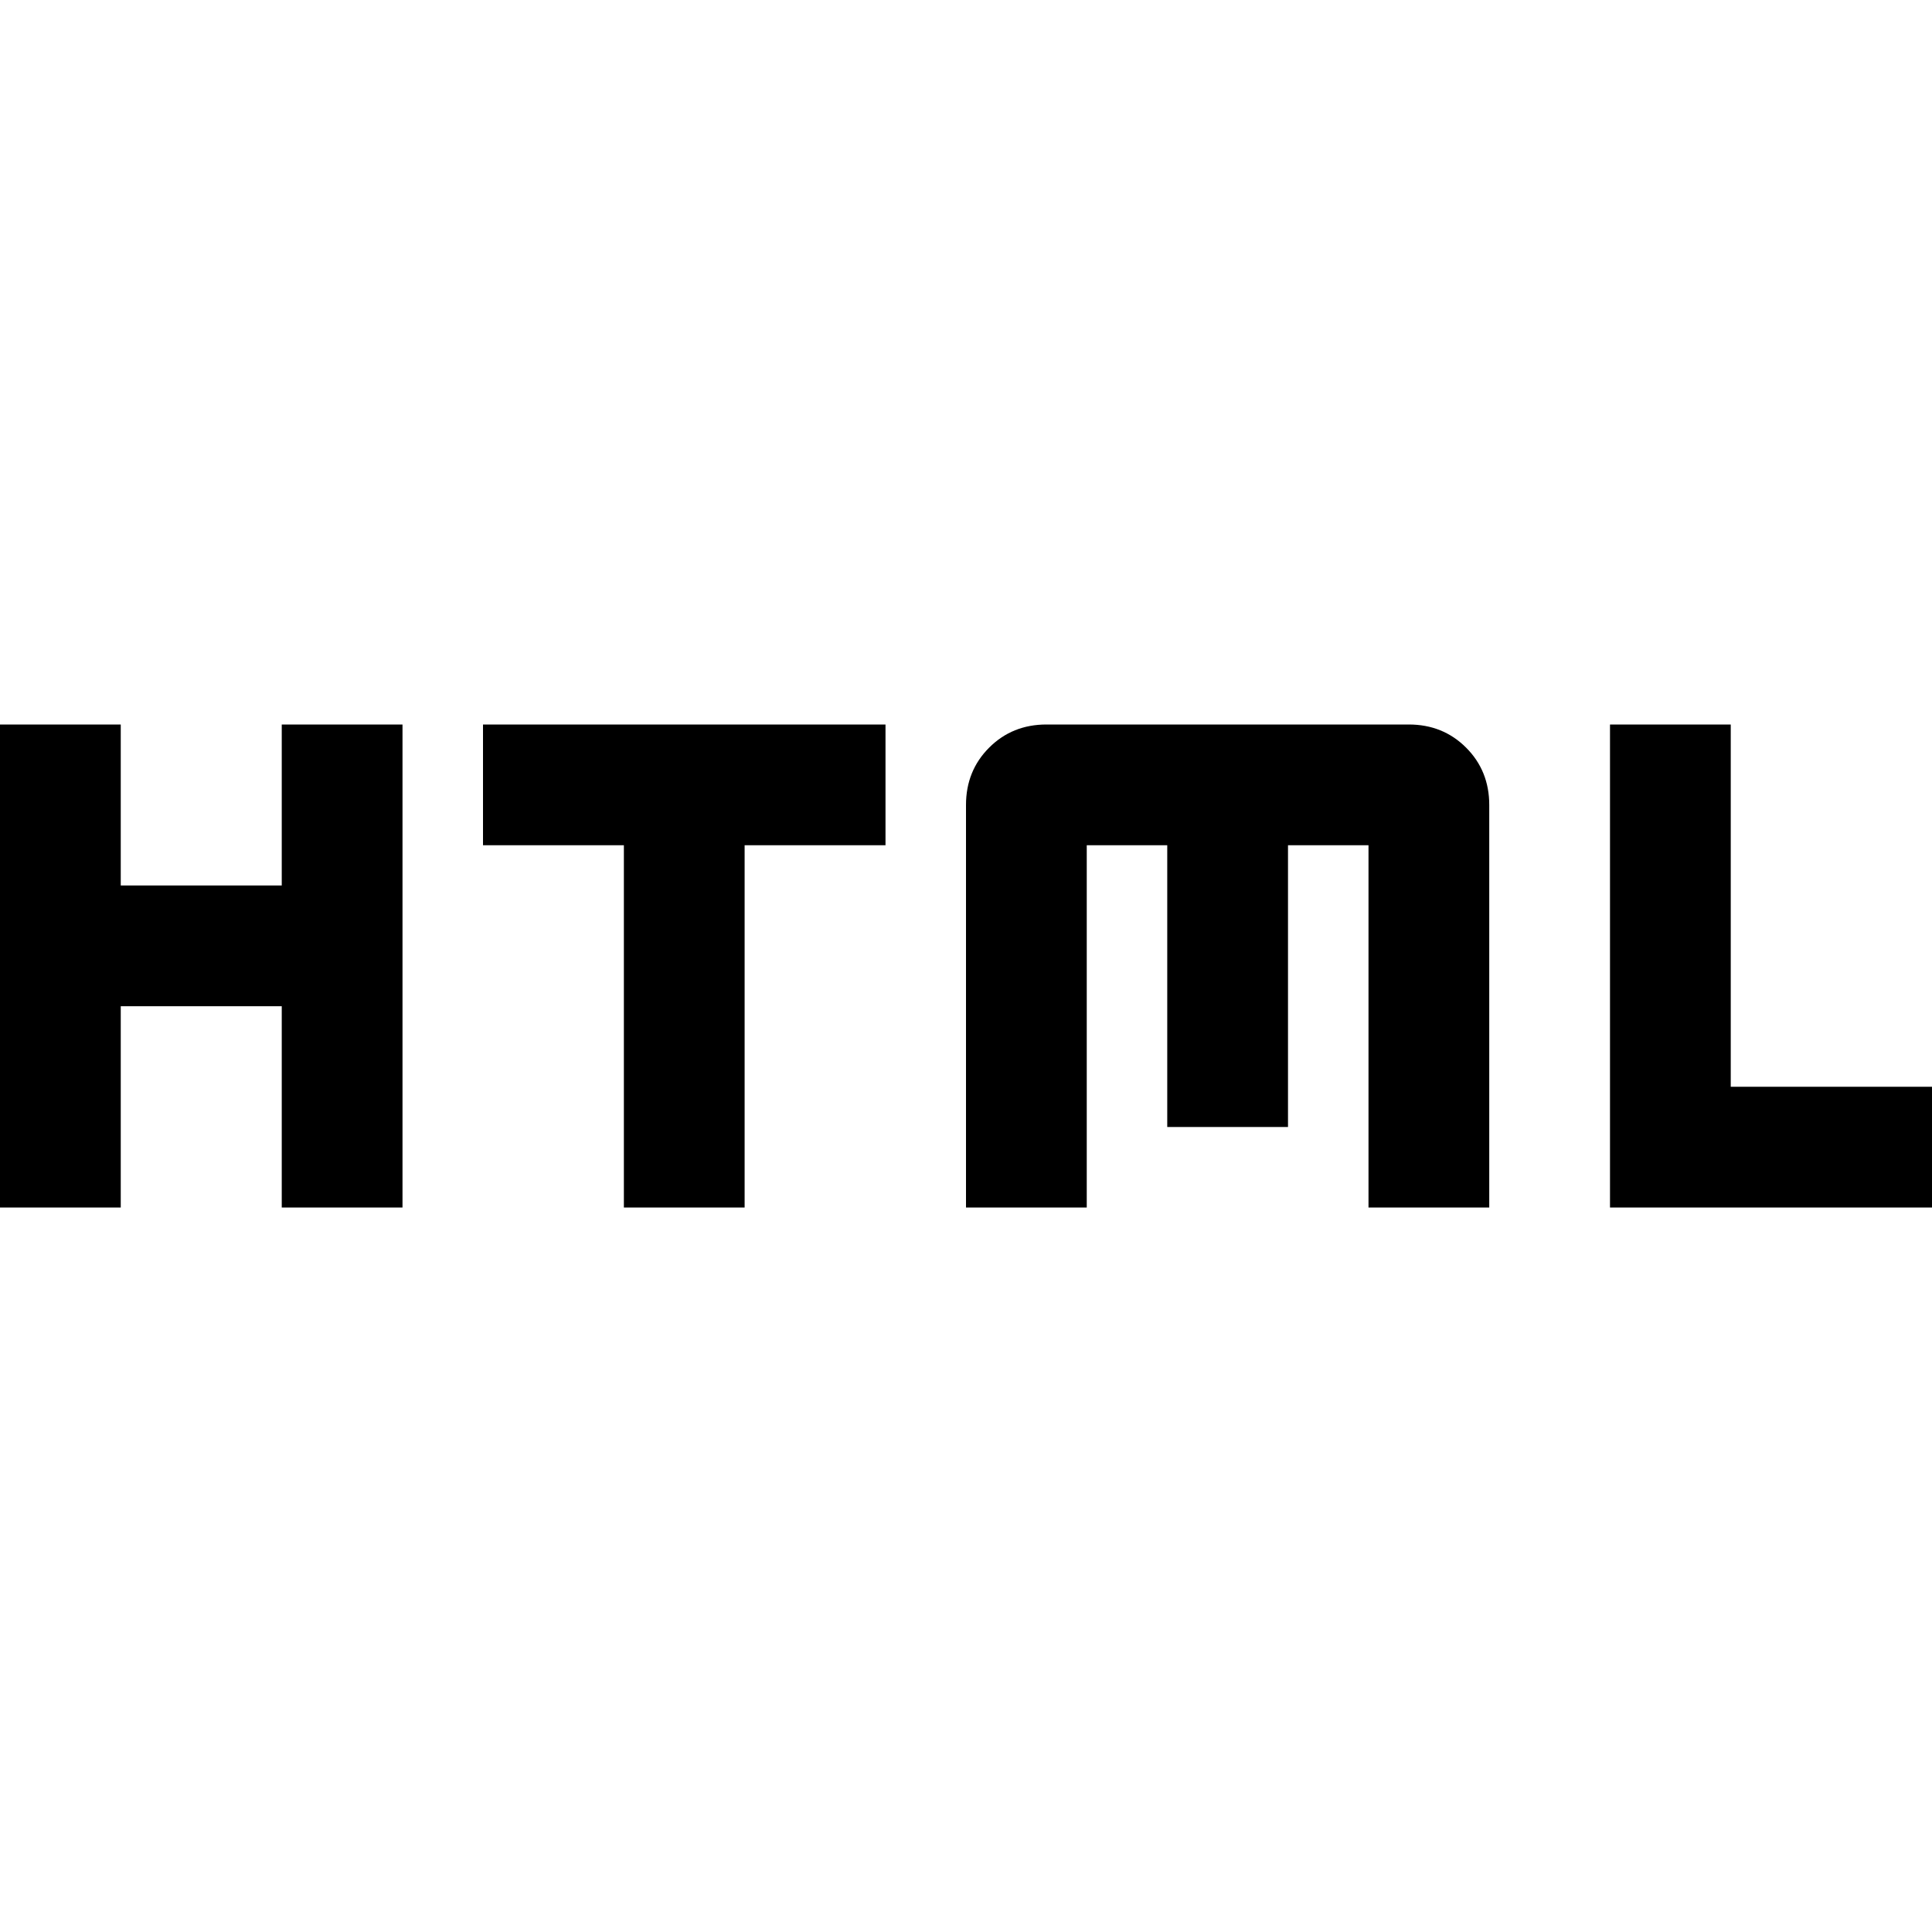
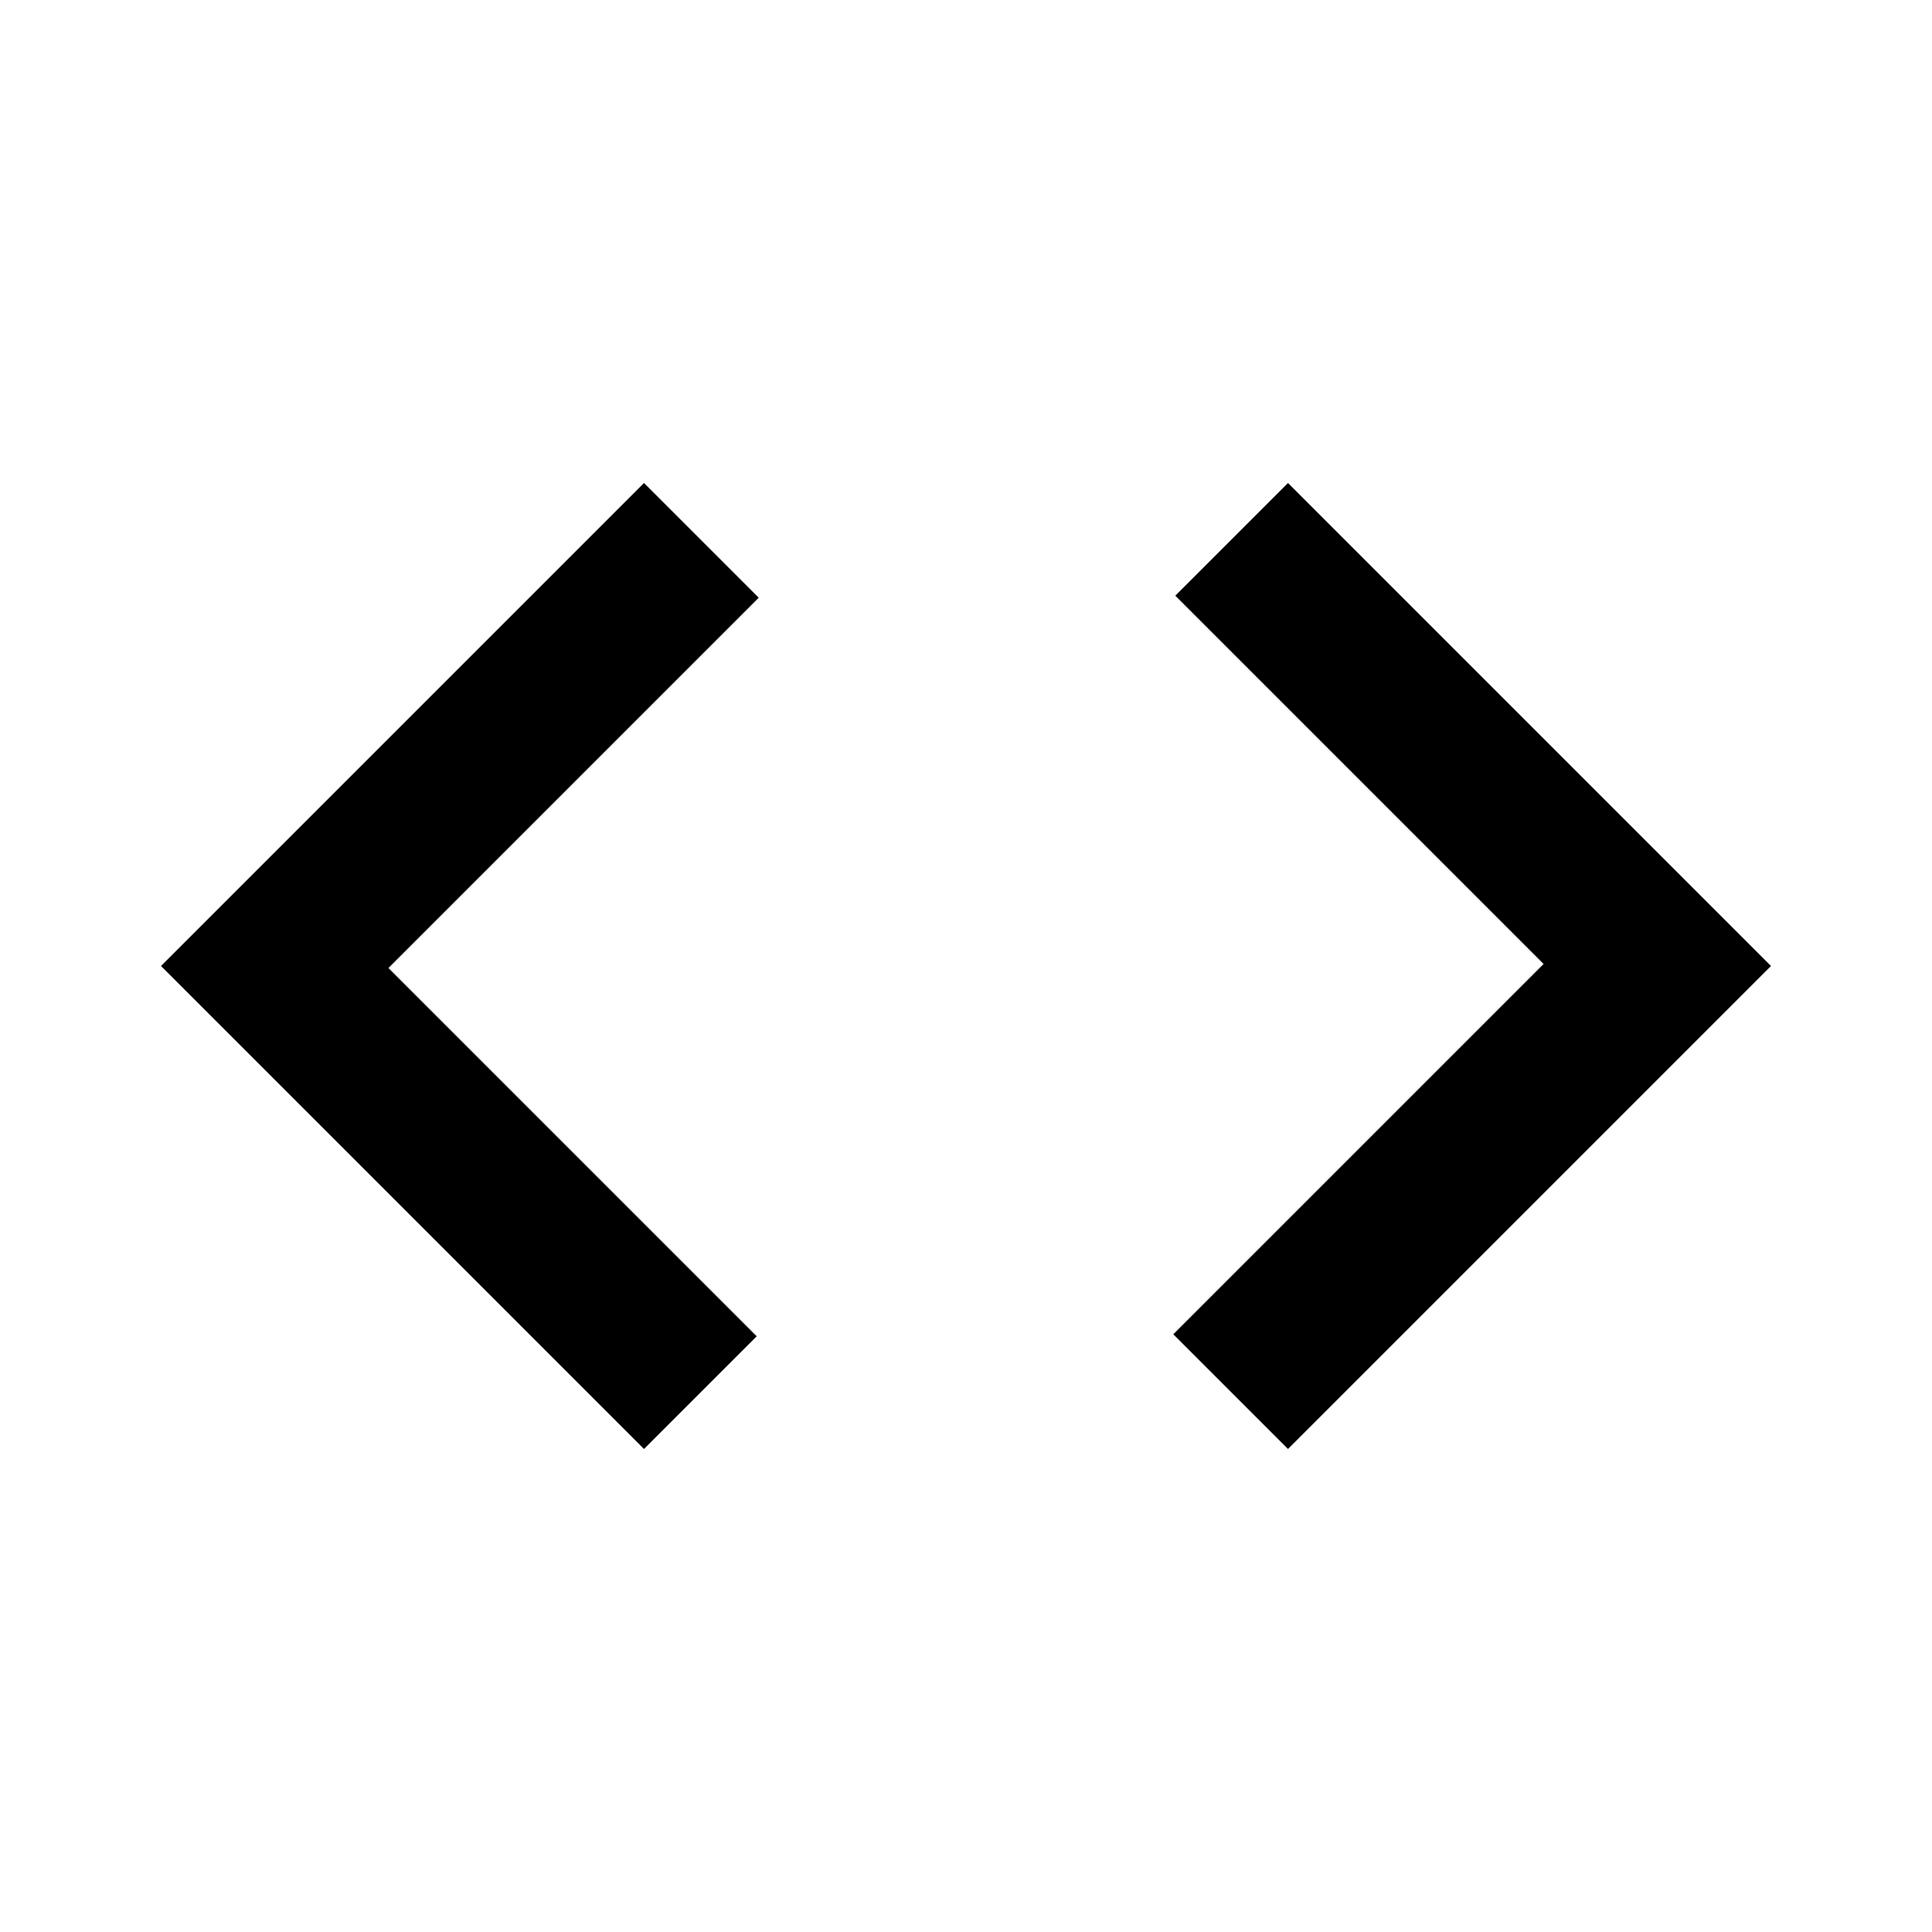
<svg xmlns="http://www.w3.org/2000/svg" height="24px" viewBox="0 -960 960 960" width="24px" fill="#000000">
-   <path d="M0-360v-240h60v80h80v-80h60v240h-60v-100H60v100H0Zm310 0v-180h-70v-60h200v60h-70v180h-60Zm170 0v-200q0-17 11.5-28.5T520-600h180q17 0 28.5 11.5T740-560v200h-60v-180h-40v140h-60v-140h-40v180h-60Zm320 0v-240h60v180h100v60H800Z" />
+   <path d="M320-240 80-480l240-240 57 57-184 184 183 183-56 56Zm320 0-57-57 184-184-183-183 56-56 240 240-240 240Z" />
</svg>
